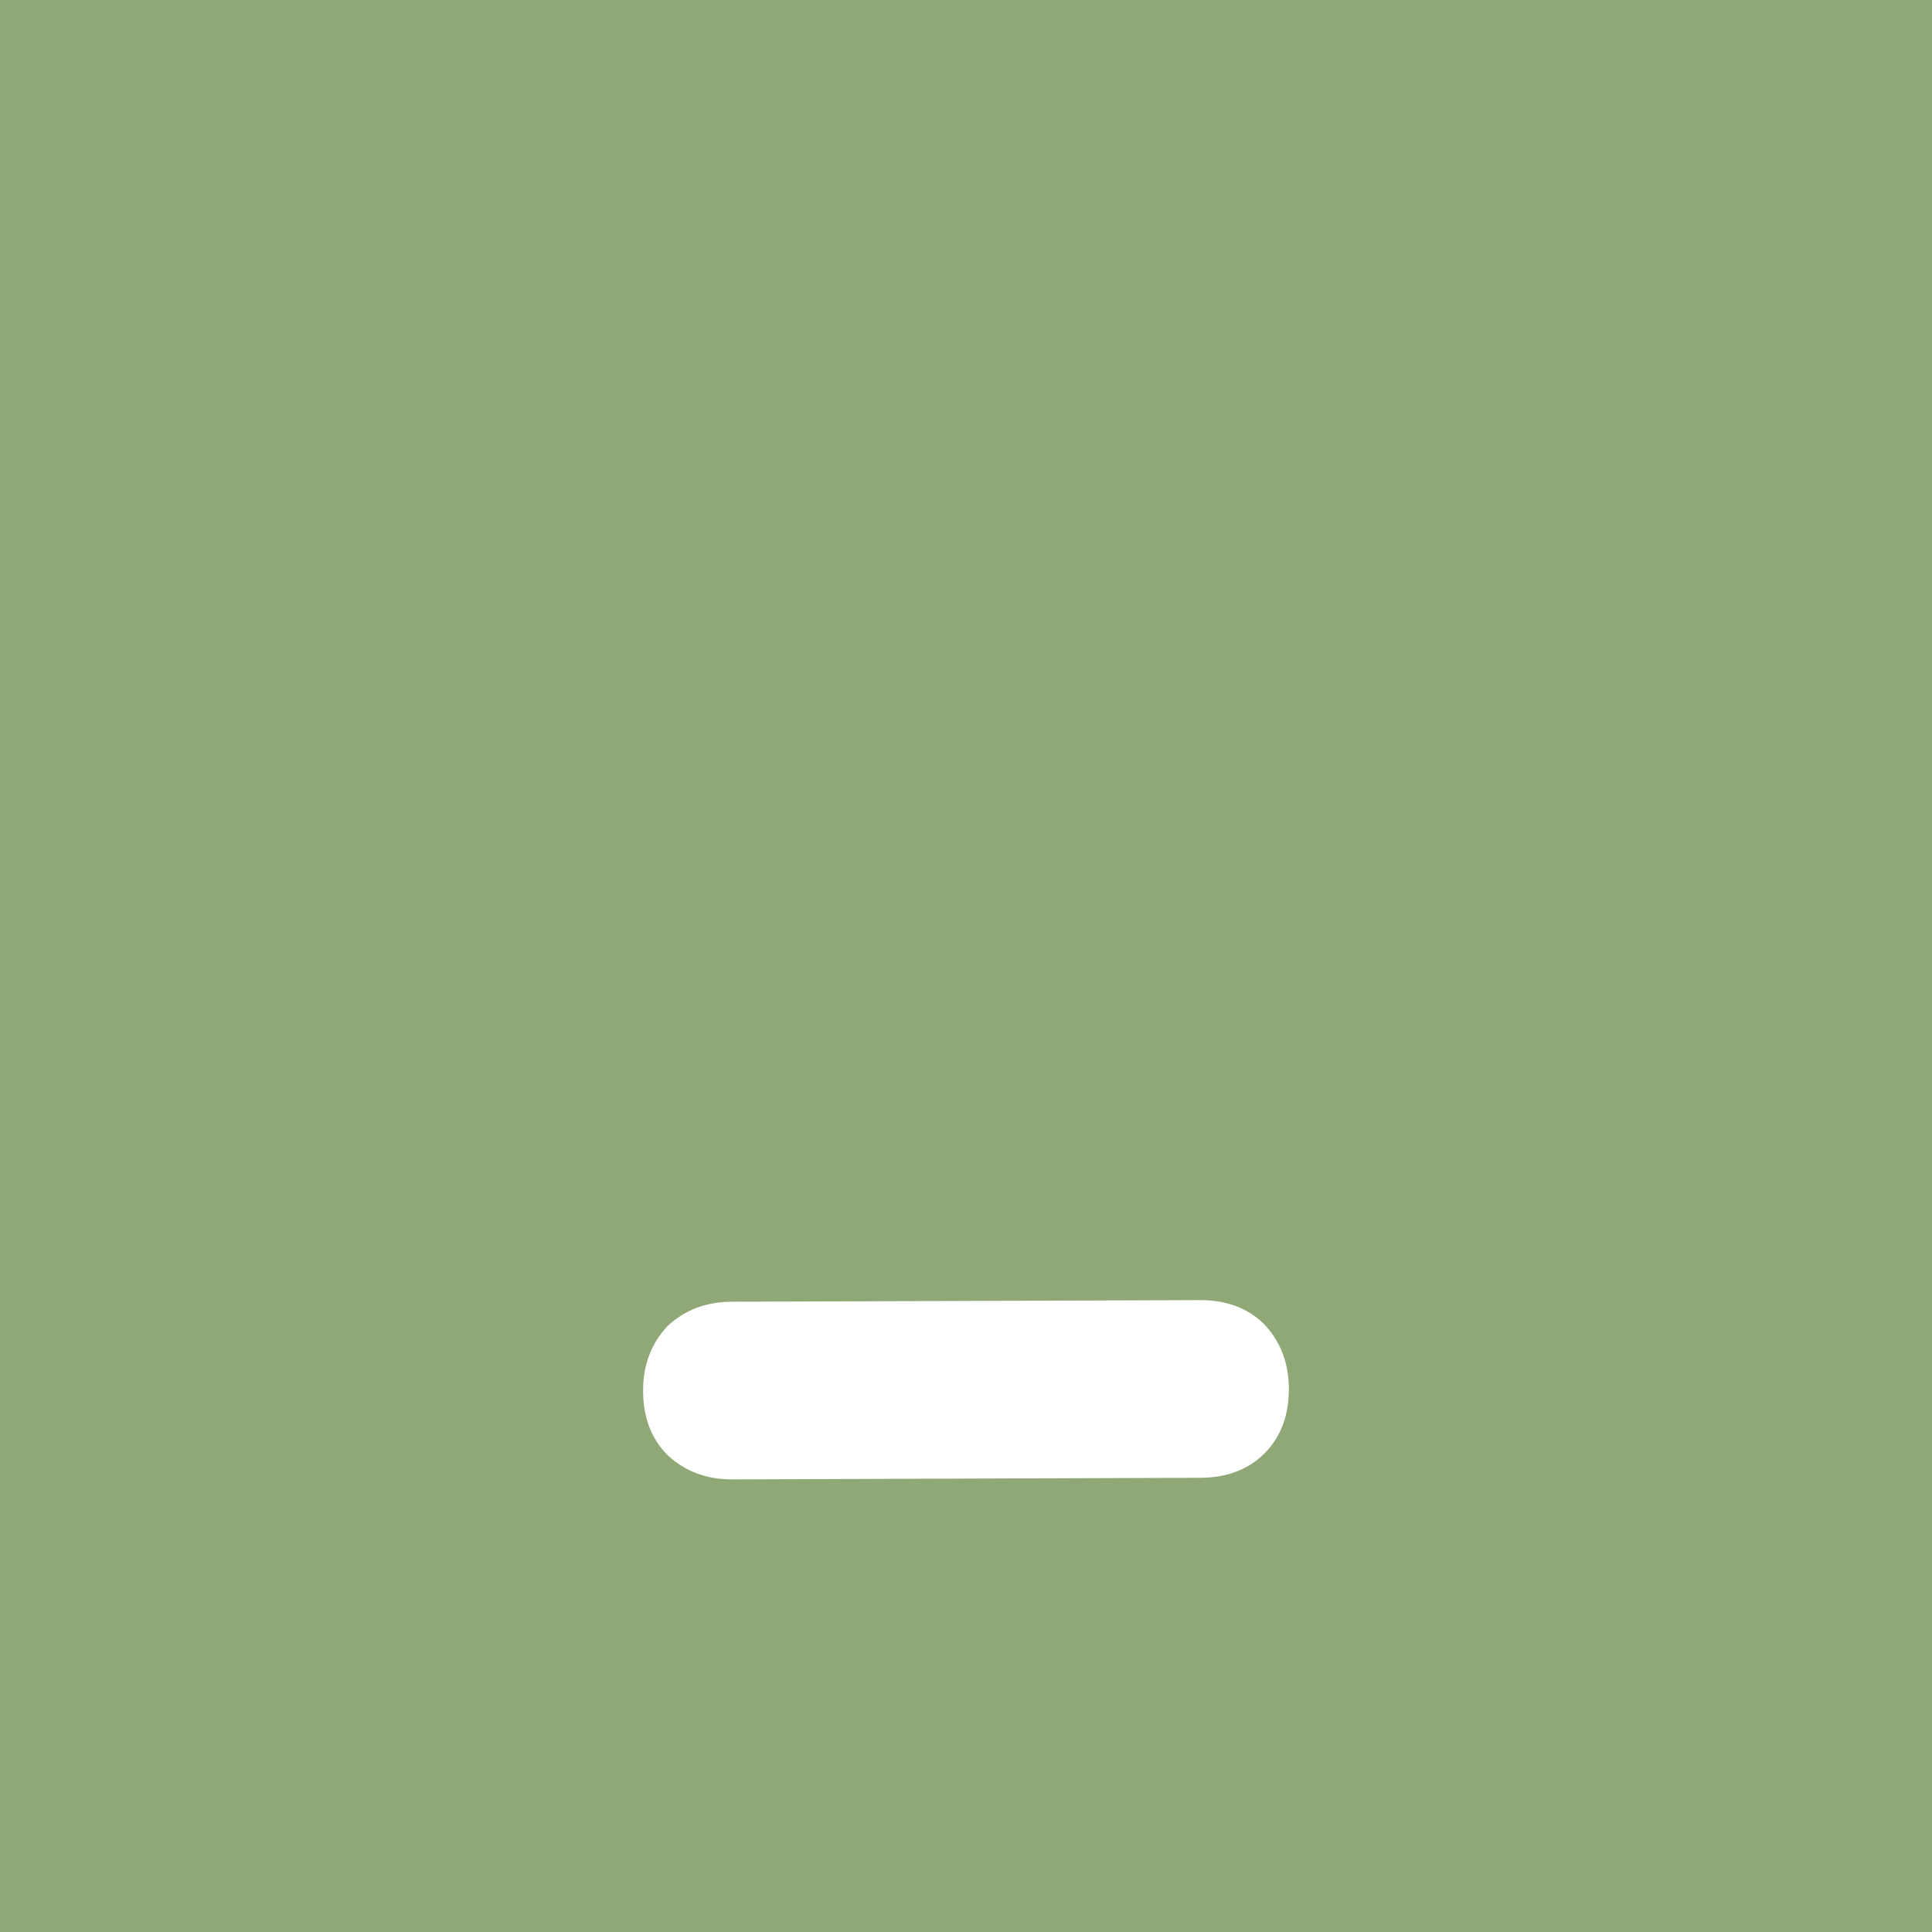
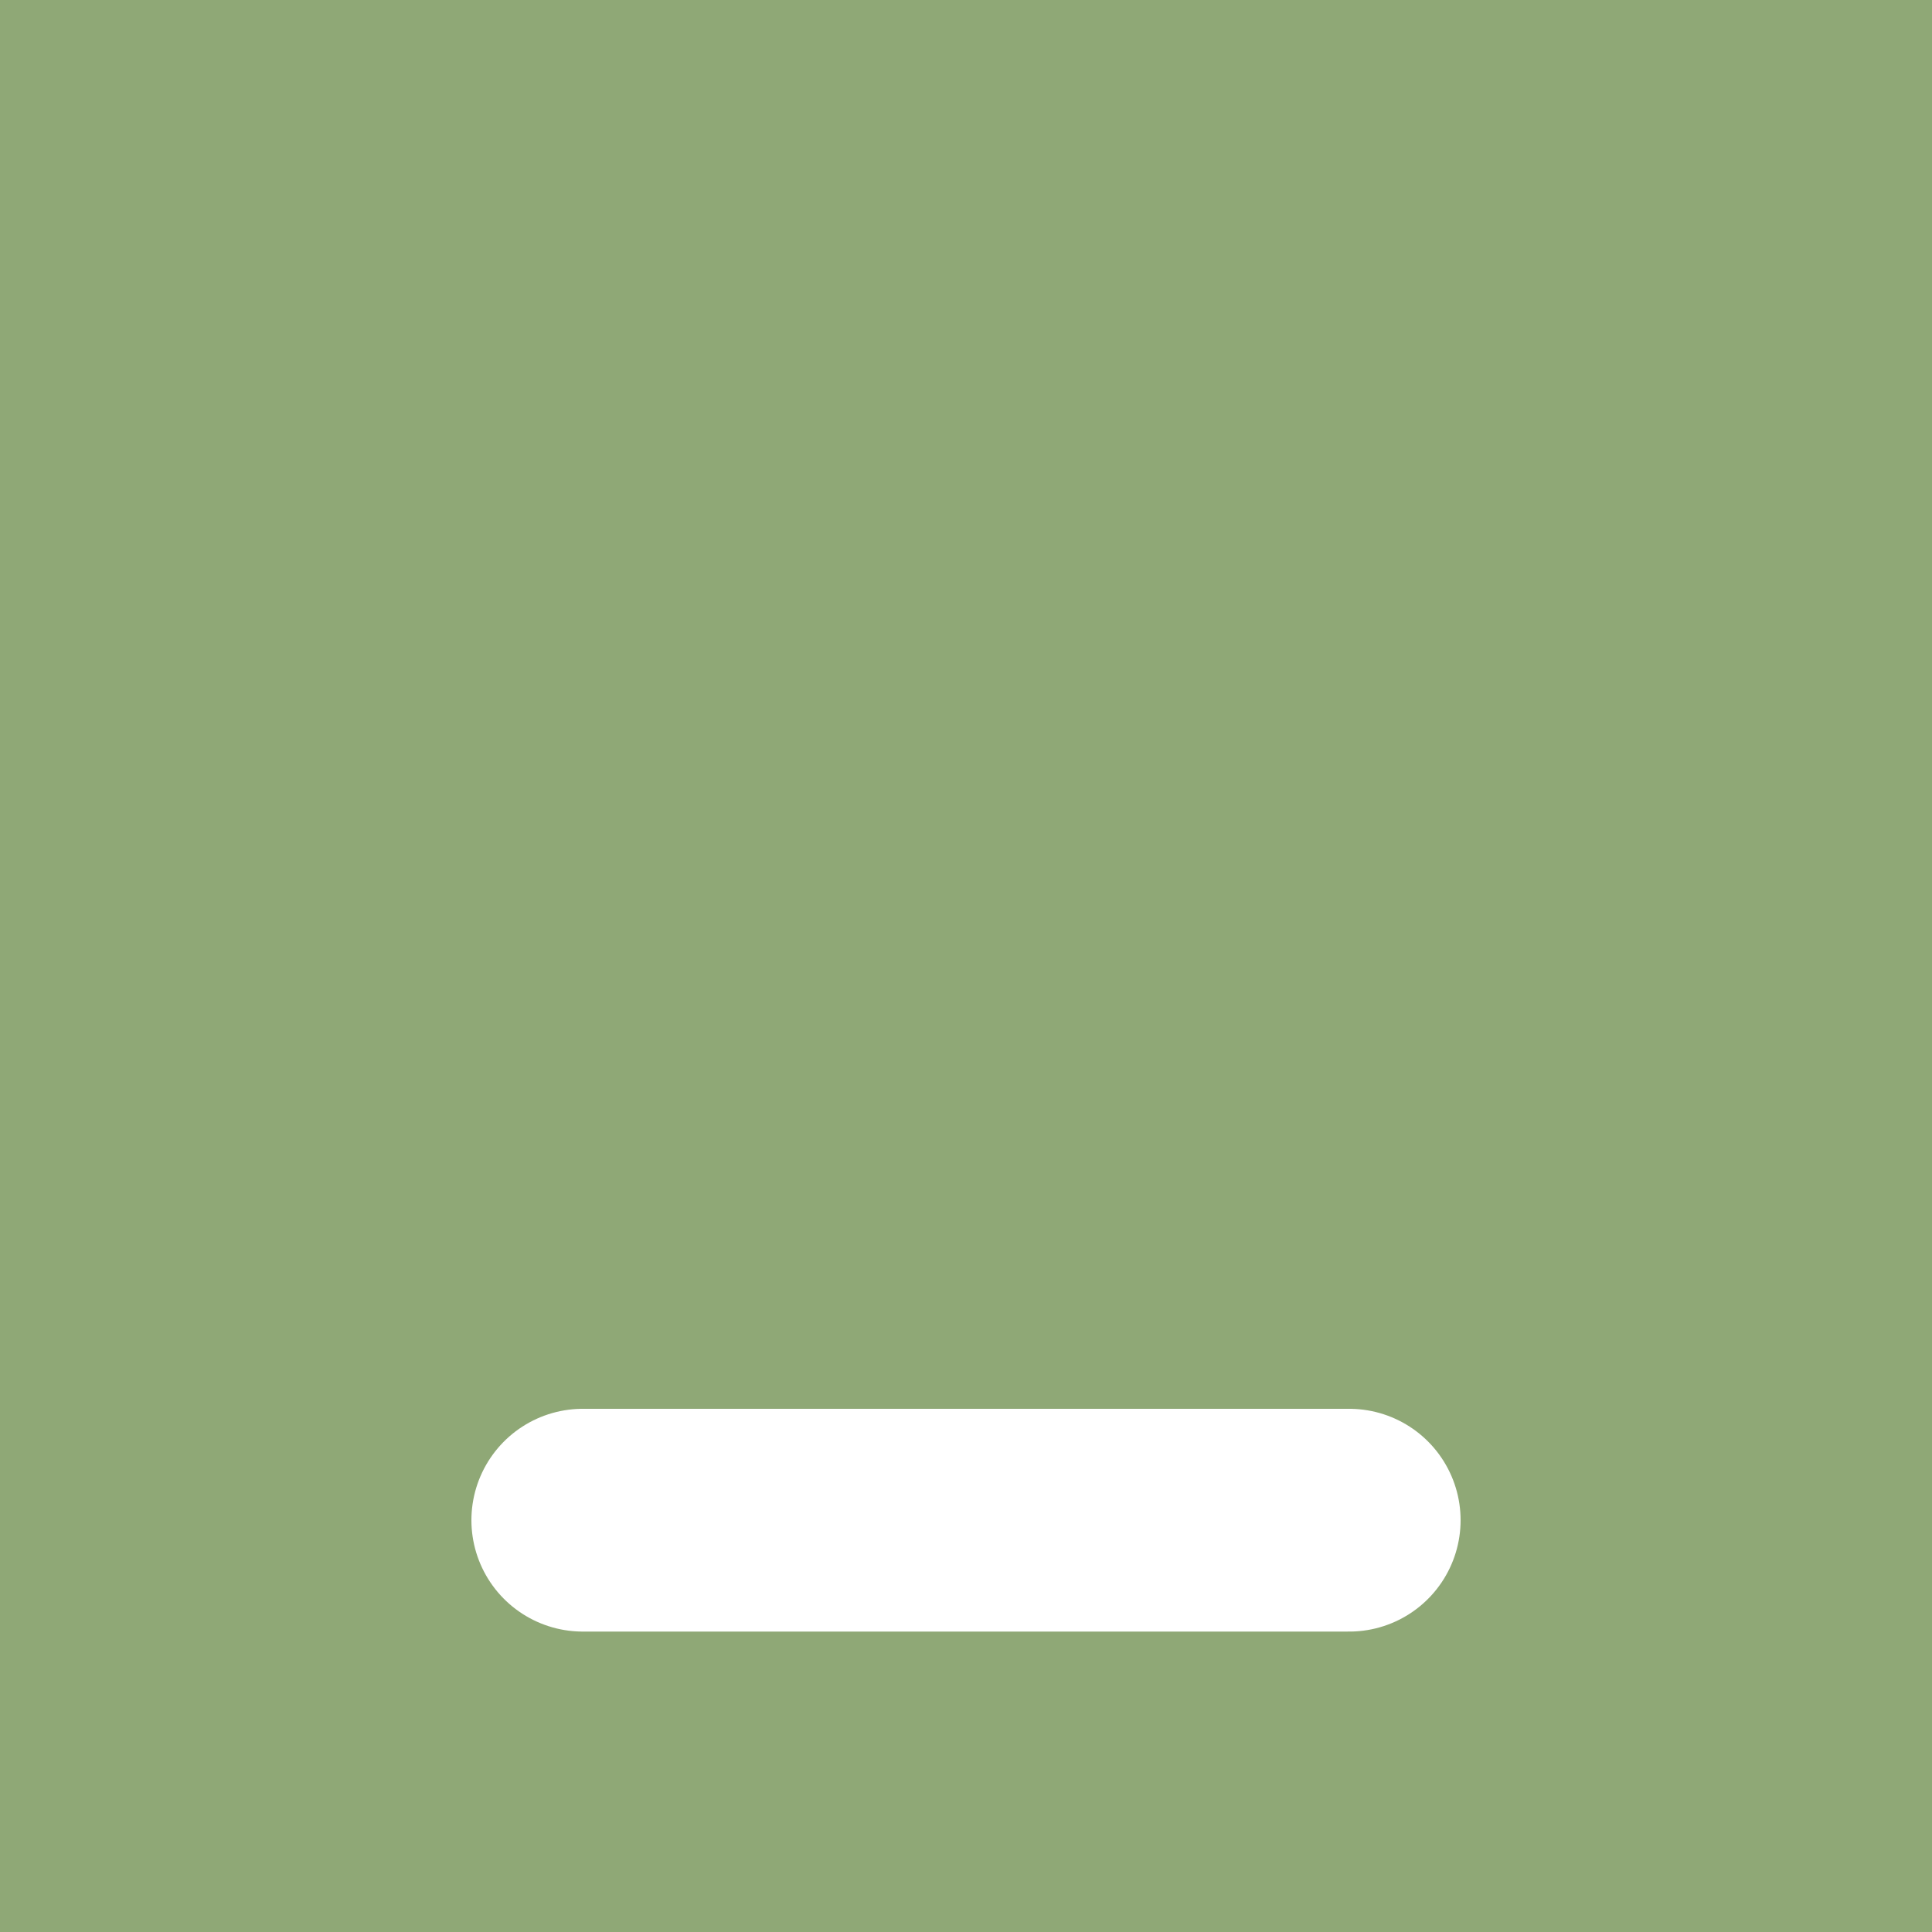
<svg xmlns="http://www.w3.org/2000/svg" width="26" height="26" viewBox="0 0 26 26" version="1.1" id="svg1352">
  <defs id="defs1356" />
  <rect width="26" height="26" fill="#09090a" id="rect1342" style="fill:#8fa876;fill-opacity:1;stroke-width:0.812" x="0" y="0" />
-   <g aria-label="i" transform="matrix(0.00147308,0.7192871,-0.7192871,0.00147308,3.5169,20.28159)" id="text1981" style="font-weight:bold;font-size:32.598px;line-height:1.25;-inkscape-font-specification:'sans-serif, Bold';fill:#ffffff;stroke-width:0.815">
-     <path d="m -2.162,-7.147 c -0.478,0 -0.88,-0.152 -1.206,-0.456 -0.304,-0.326 -0.456,-0.728 -0.456,-1.206 l -0.012,-8.758 c -6.706e-4,-0.5 0.152,-0.902 0.456,-1.206 0.326,-0.304 0.728,-0.456 1.206,-0.456 0.5,0 0.902,0.152 1.206,0.456 0.304,0.304 0.456,0.706 0.456,1.206 l 0.012,8.758 c 6.415e-4,0.478 -0.152,0.88 -0.456,1.206 -0.304,0.304 -0.706,0.456 -1.206,0.456 z" id="path1983" style="fill:#ffffff" />
-   </g>
+   <path style="fill:#ffffff;fill-rule:evenodd;stroke:#ffffff;stroke-width:2.998;stroke-linecap:round;stroke-linejoin:round;stroke-dashoffset:90.746;paint-order:stroke fill markers" d="M 7.843,20.458 H 18.157" id="path439" />
</svg>
